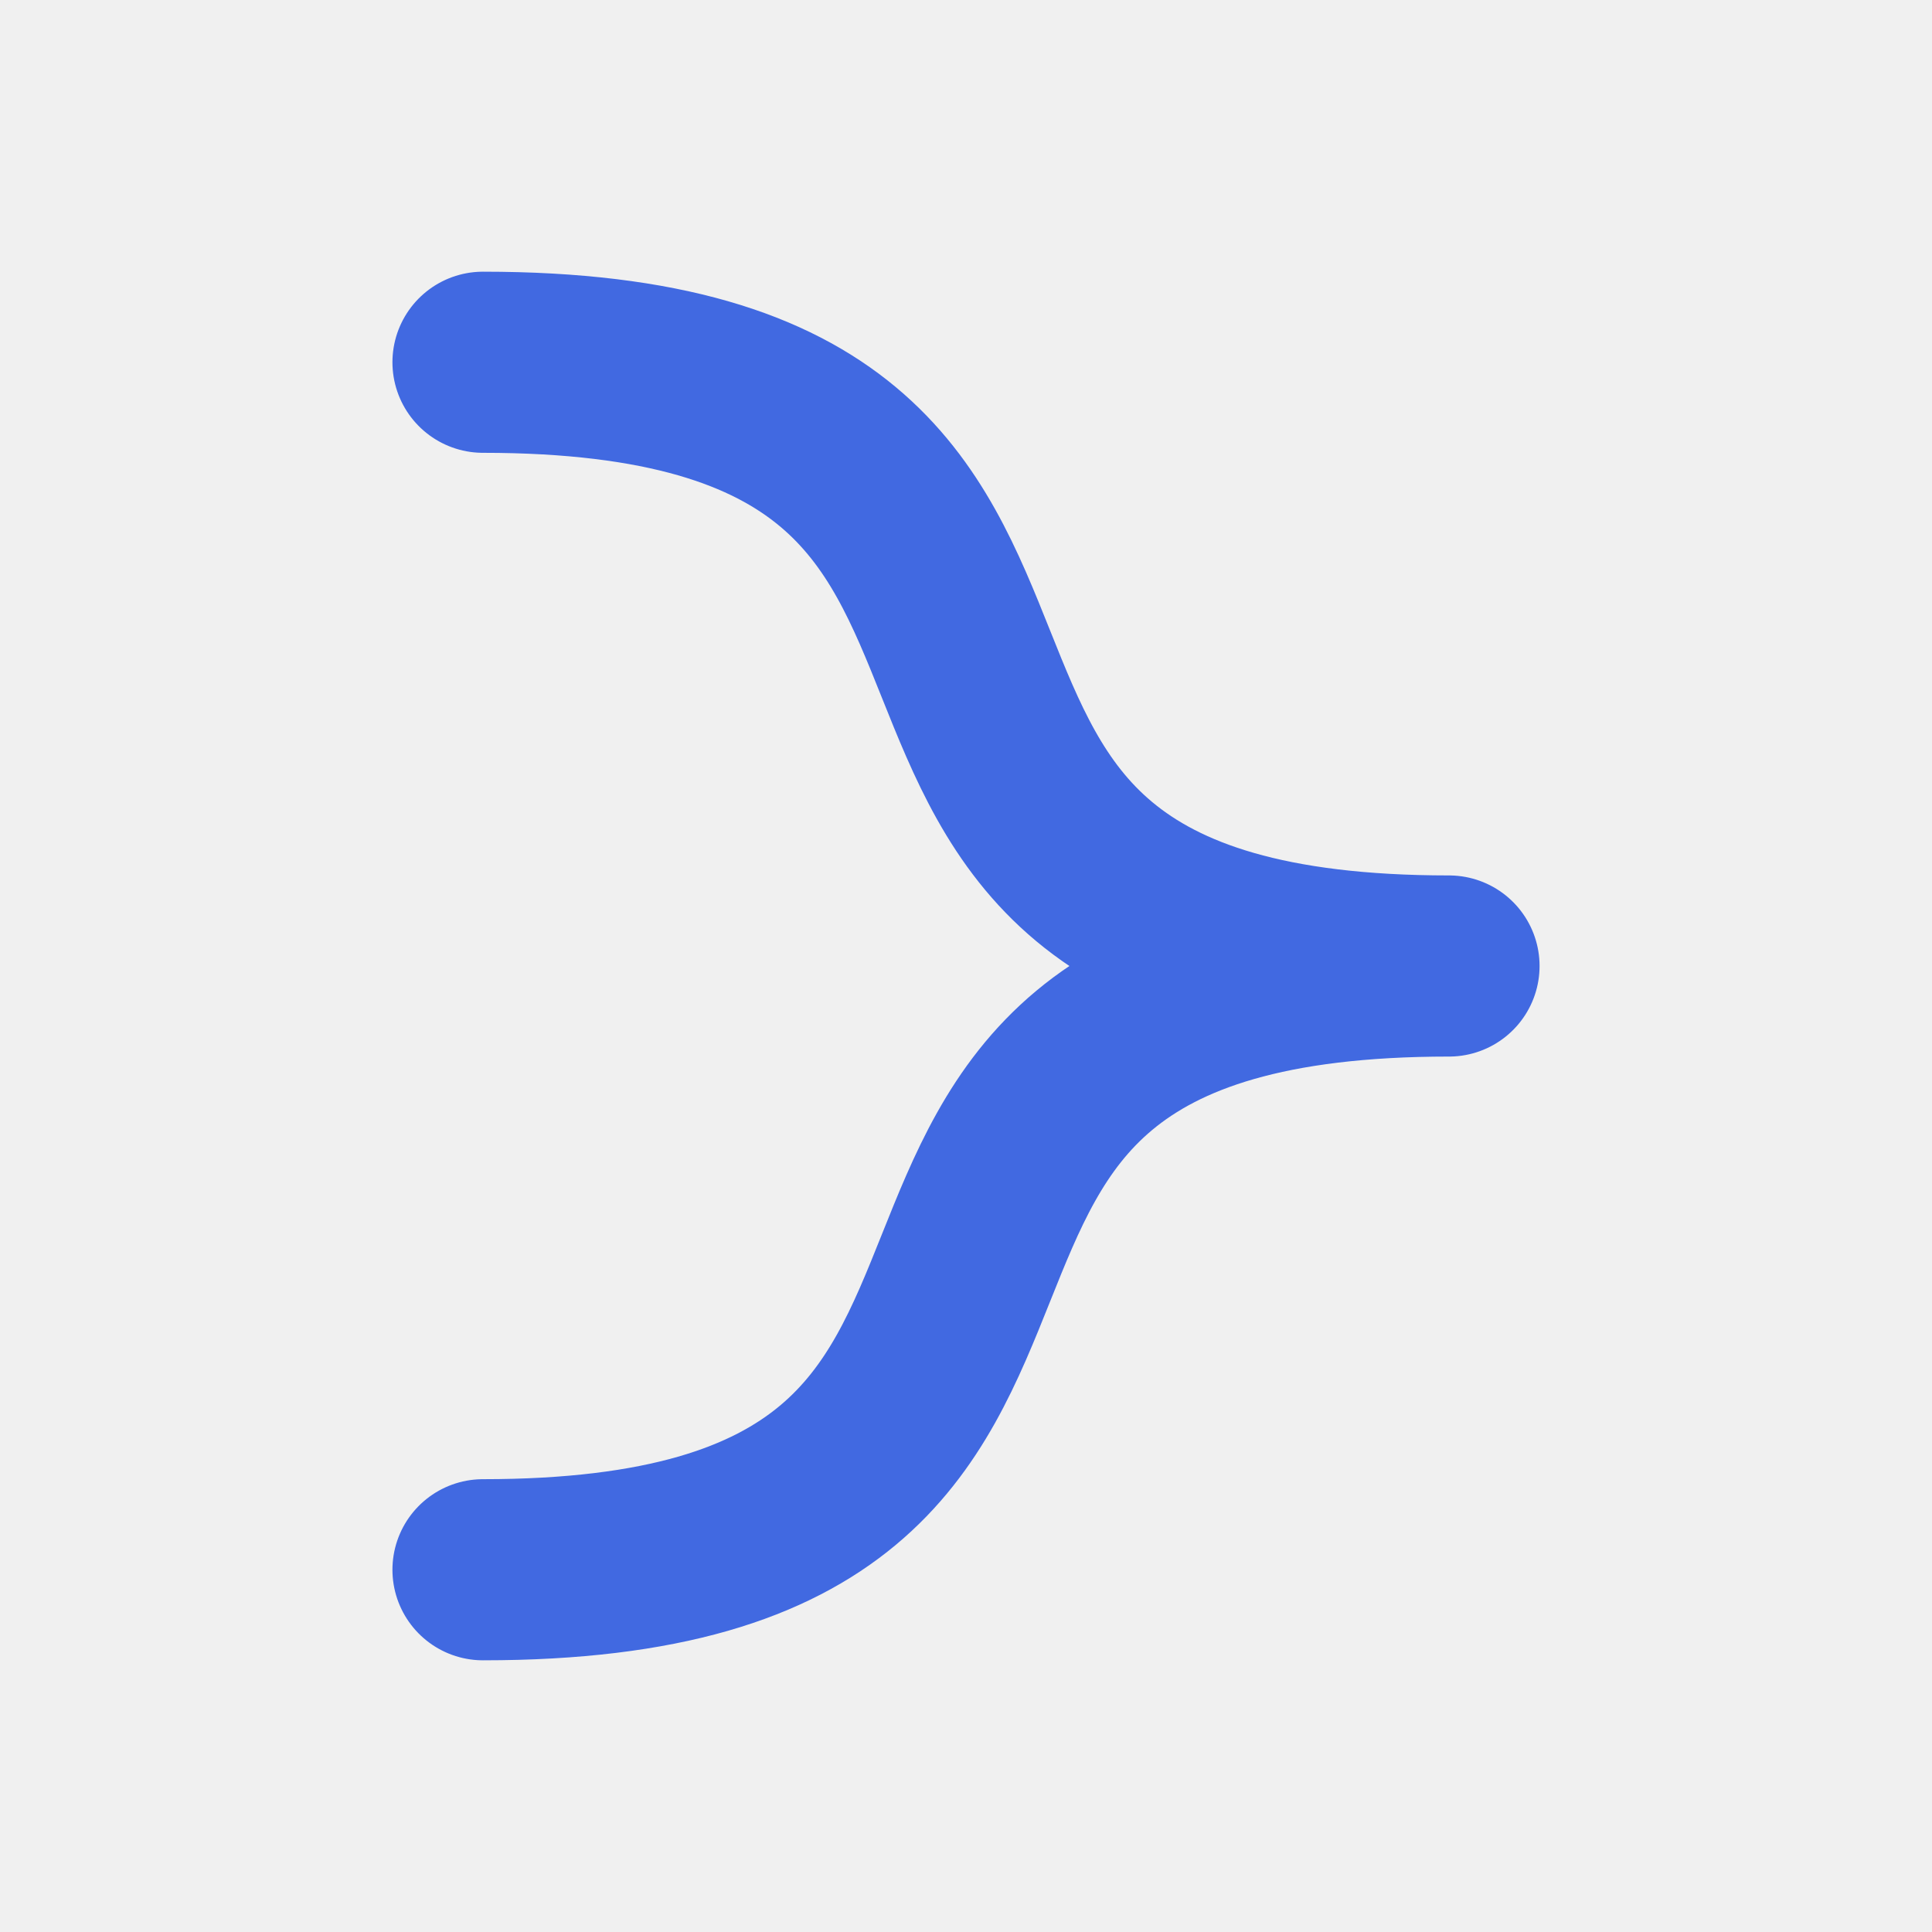
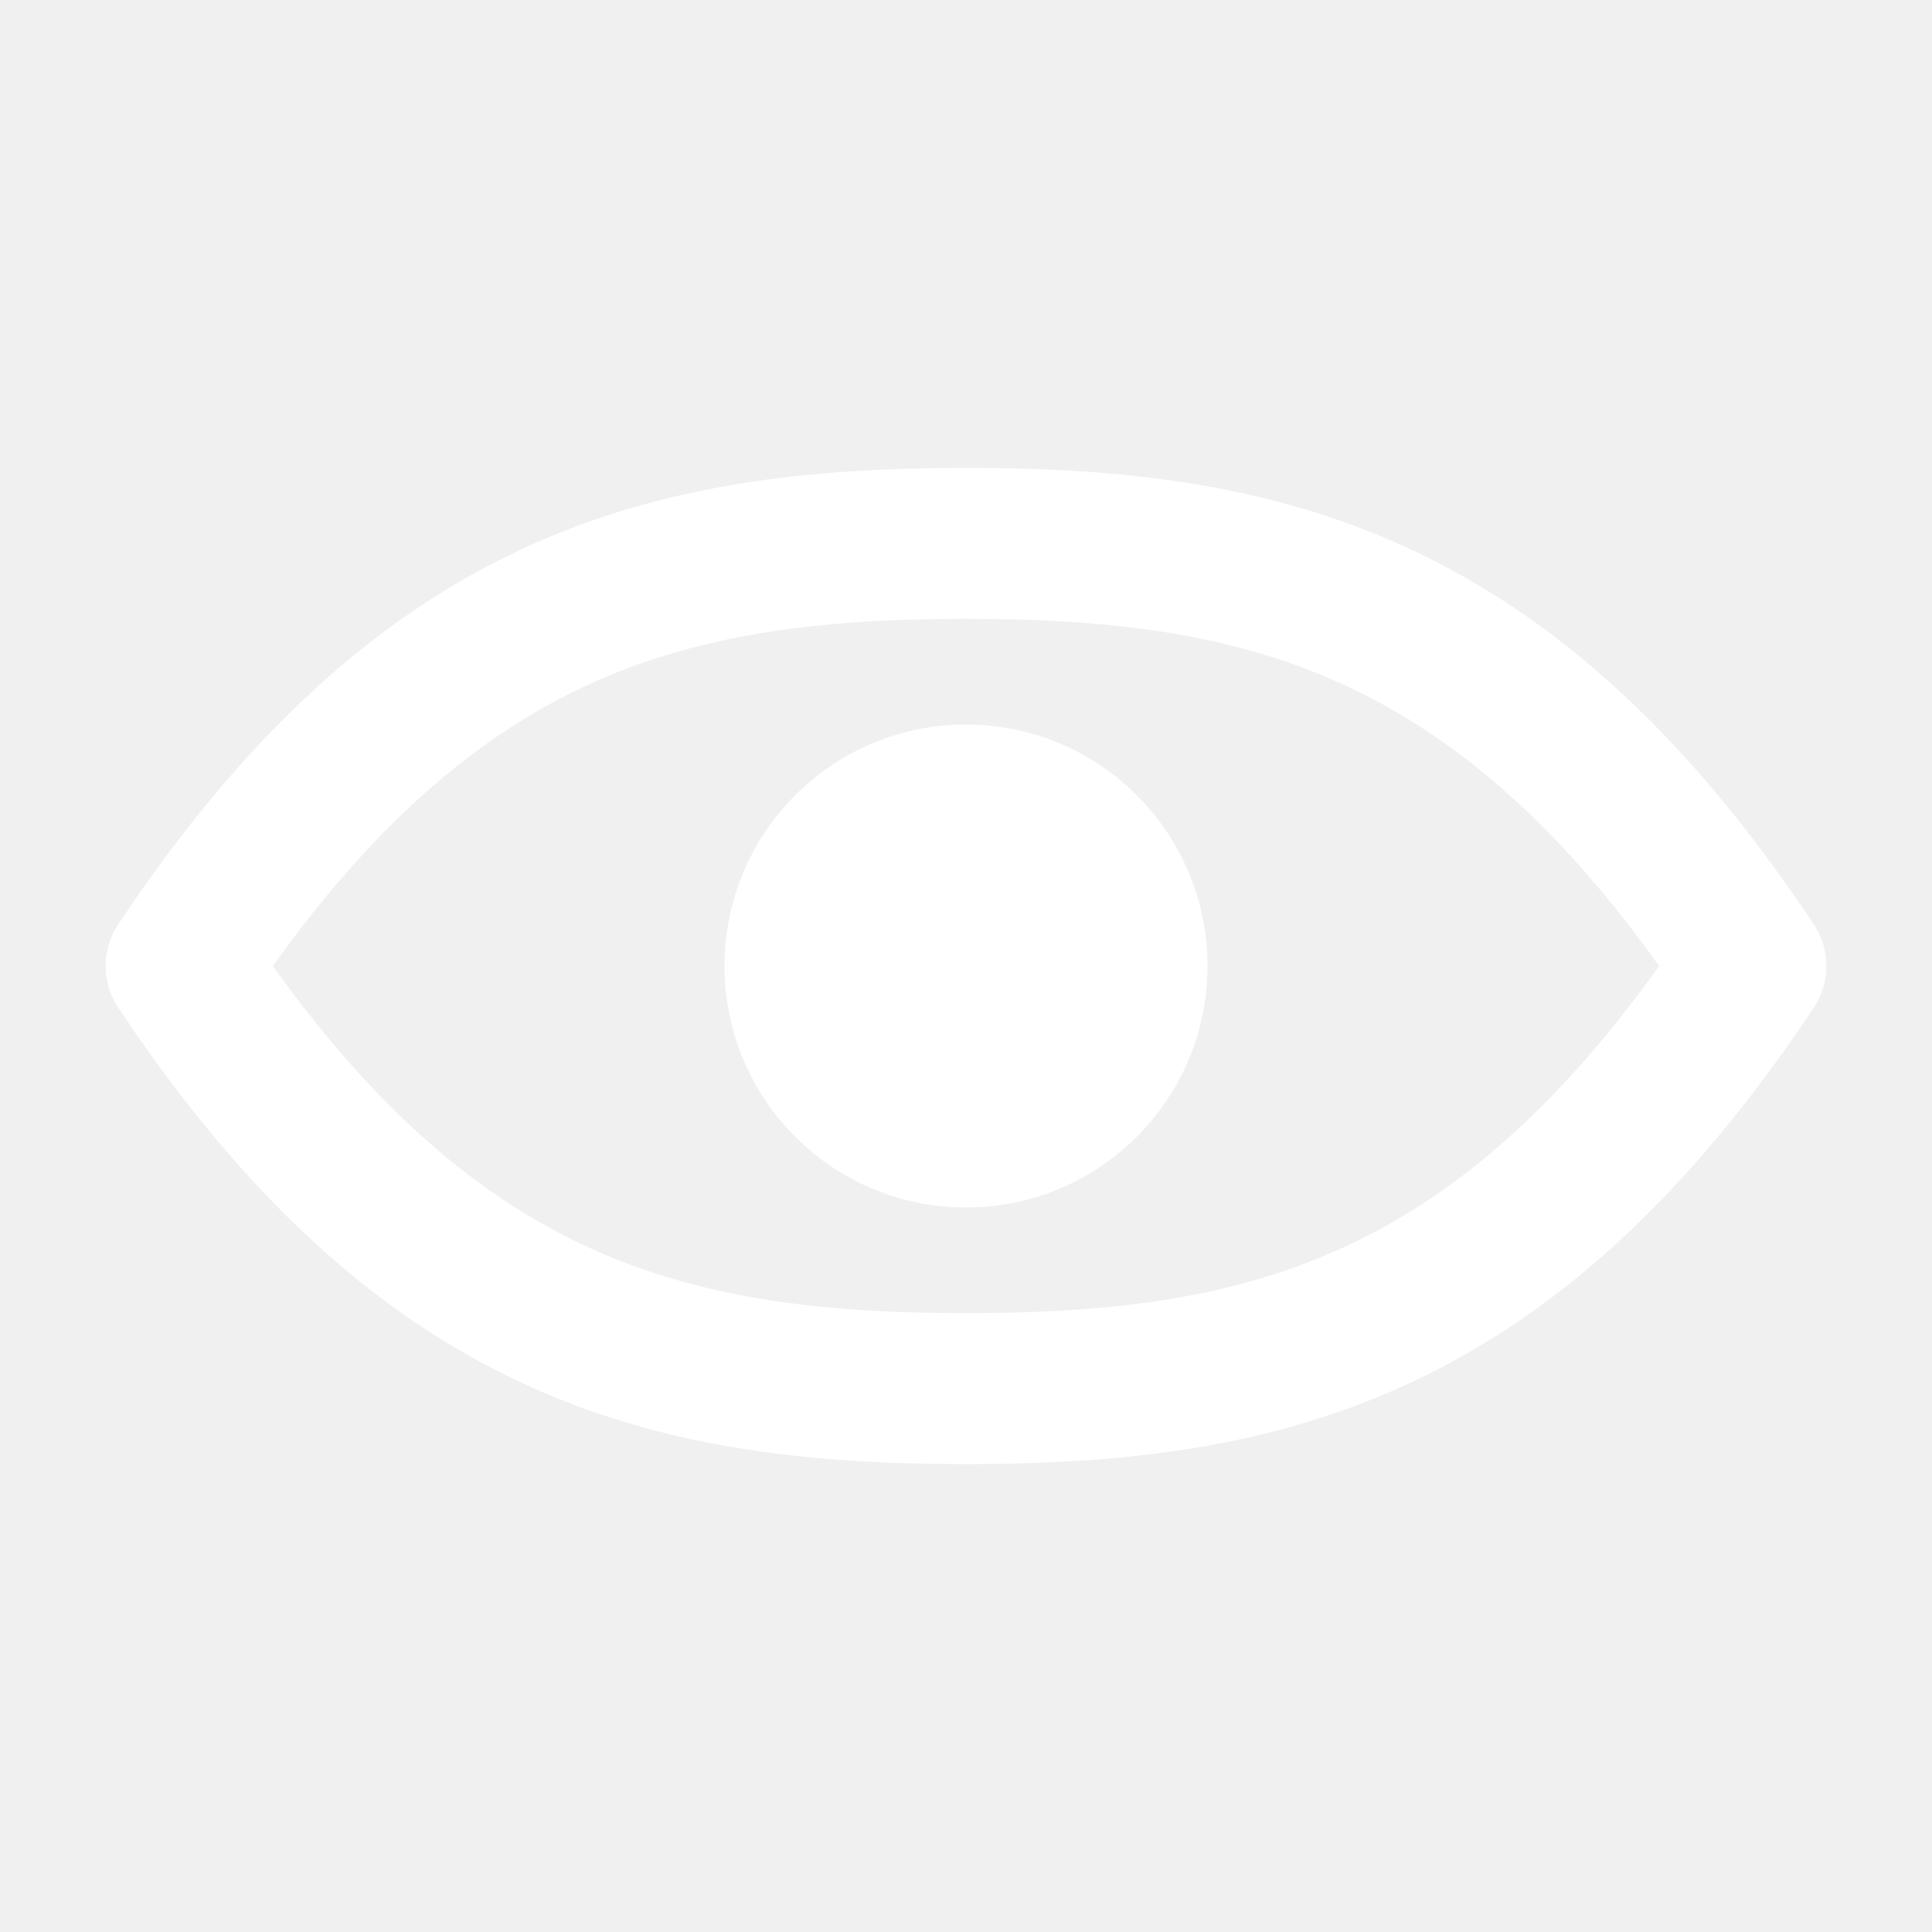
<svg xmlns="http://www.w3.org/2000/svg" width="32" height="32" viewBox="0 0 32 32" fill="none">
-   <path d="M8 6 C20 6, 12 16, 24 16 C12 16, 20 26, 8 26" stroke="#4169E1" stroke-width="3" stroke-linecap="round" stroke-linejoin="round" fill="none" />
+   <path d="M3 16 C7 10, 11 9, 16 9 C21 9, 25 10, 29 16 C25 22, 21 23, 16 23 C11 23, 7 22, 3 16 Z" stroke="white" stroke-width="2.5" stroke-linecap="round" stroke-linejoin="round" fill="none" />
+   <circle cx="16" cy="16" r="4" fill="white" />
</svg>
